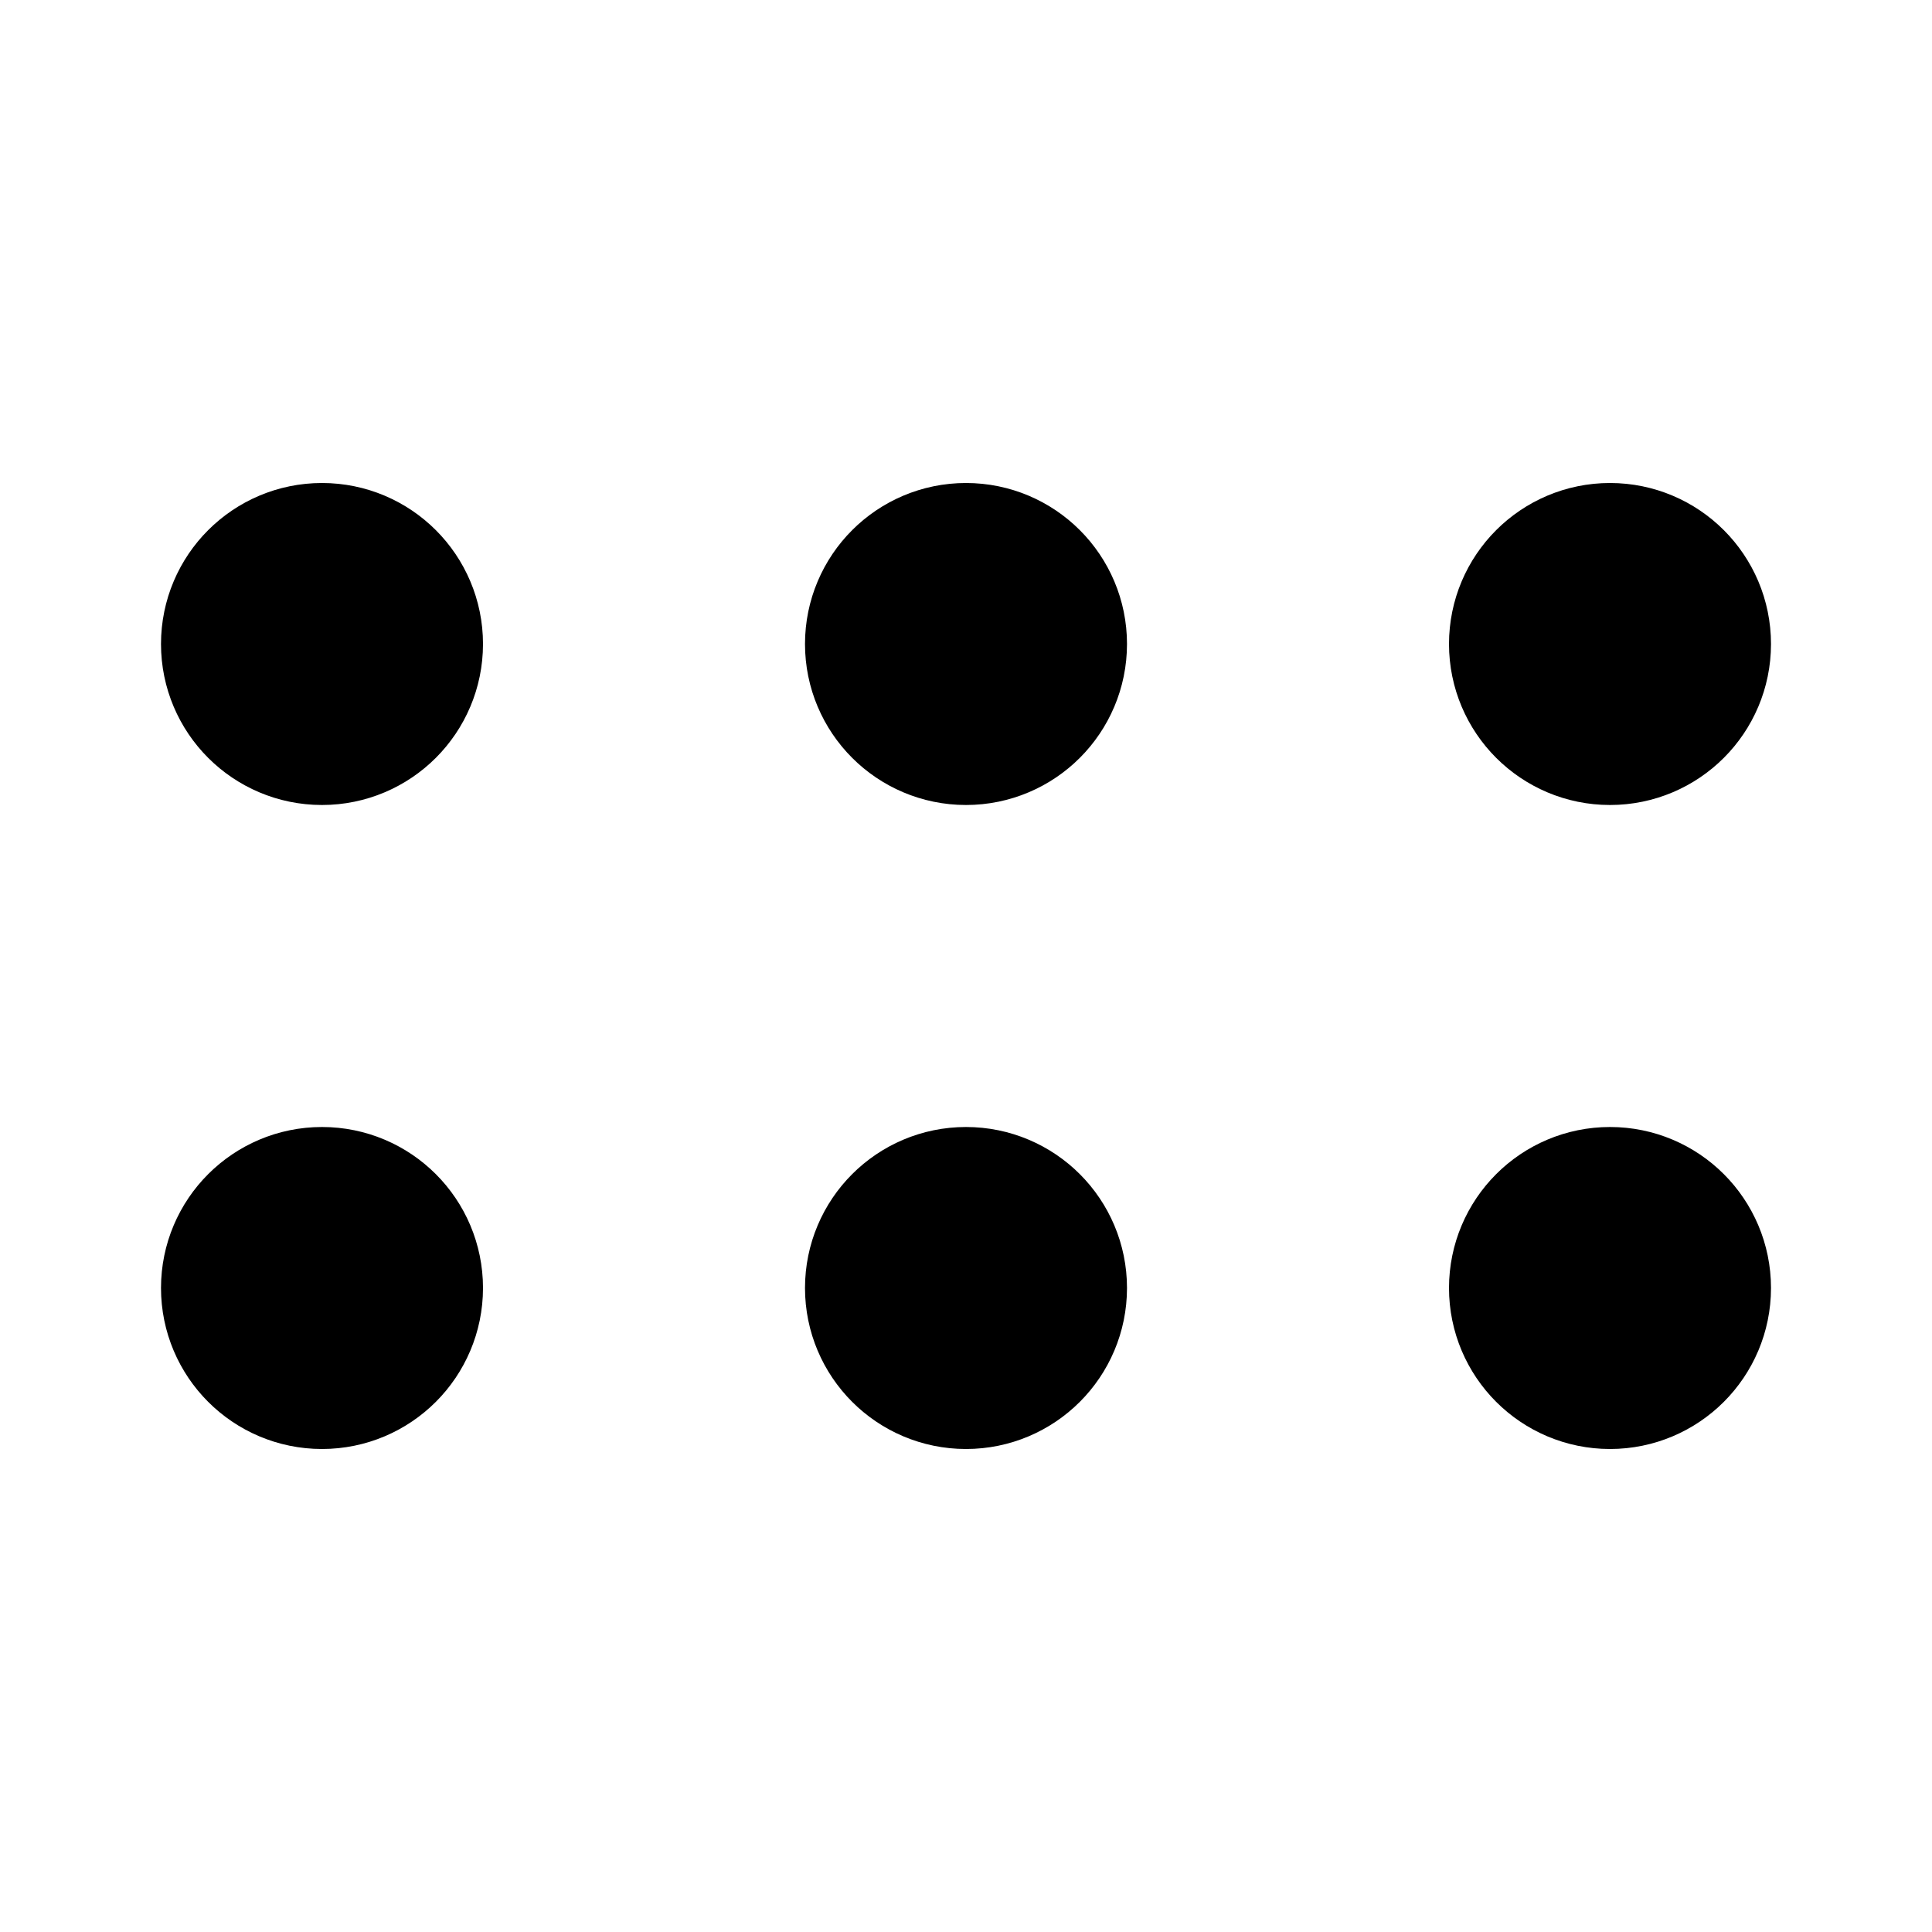
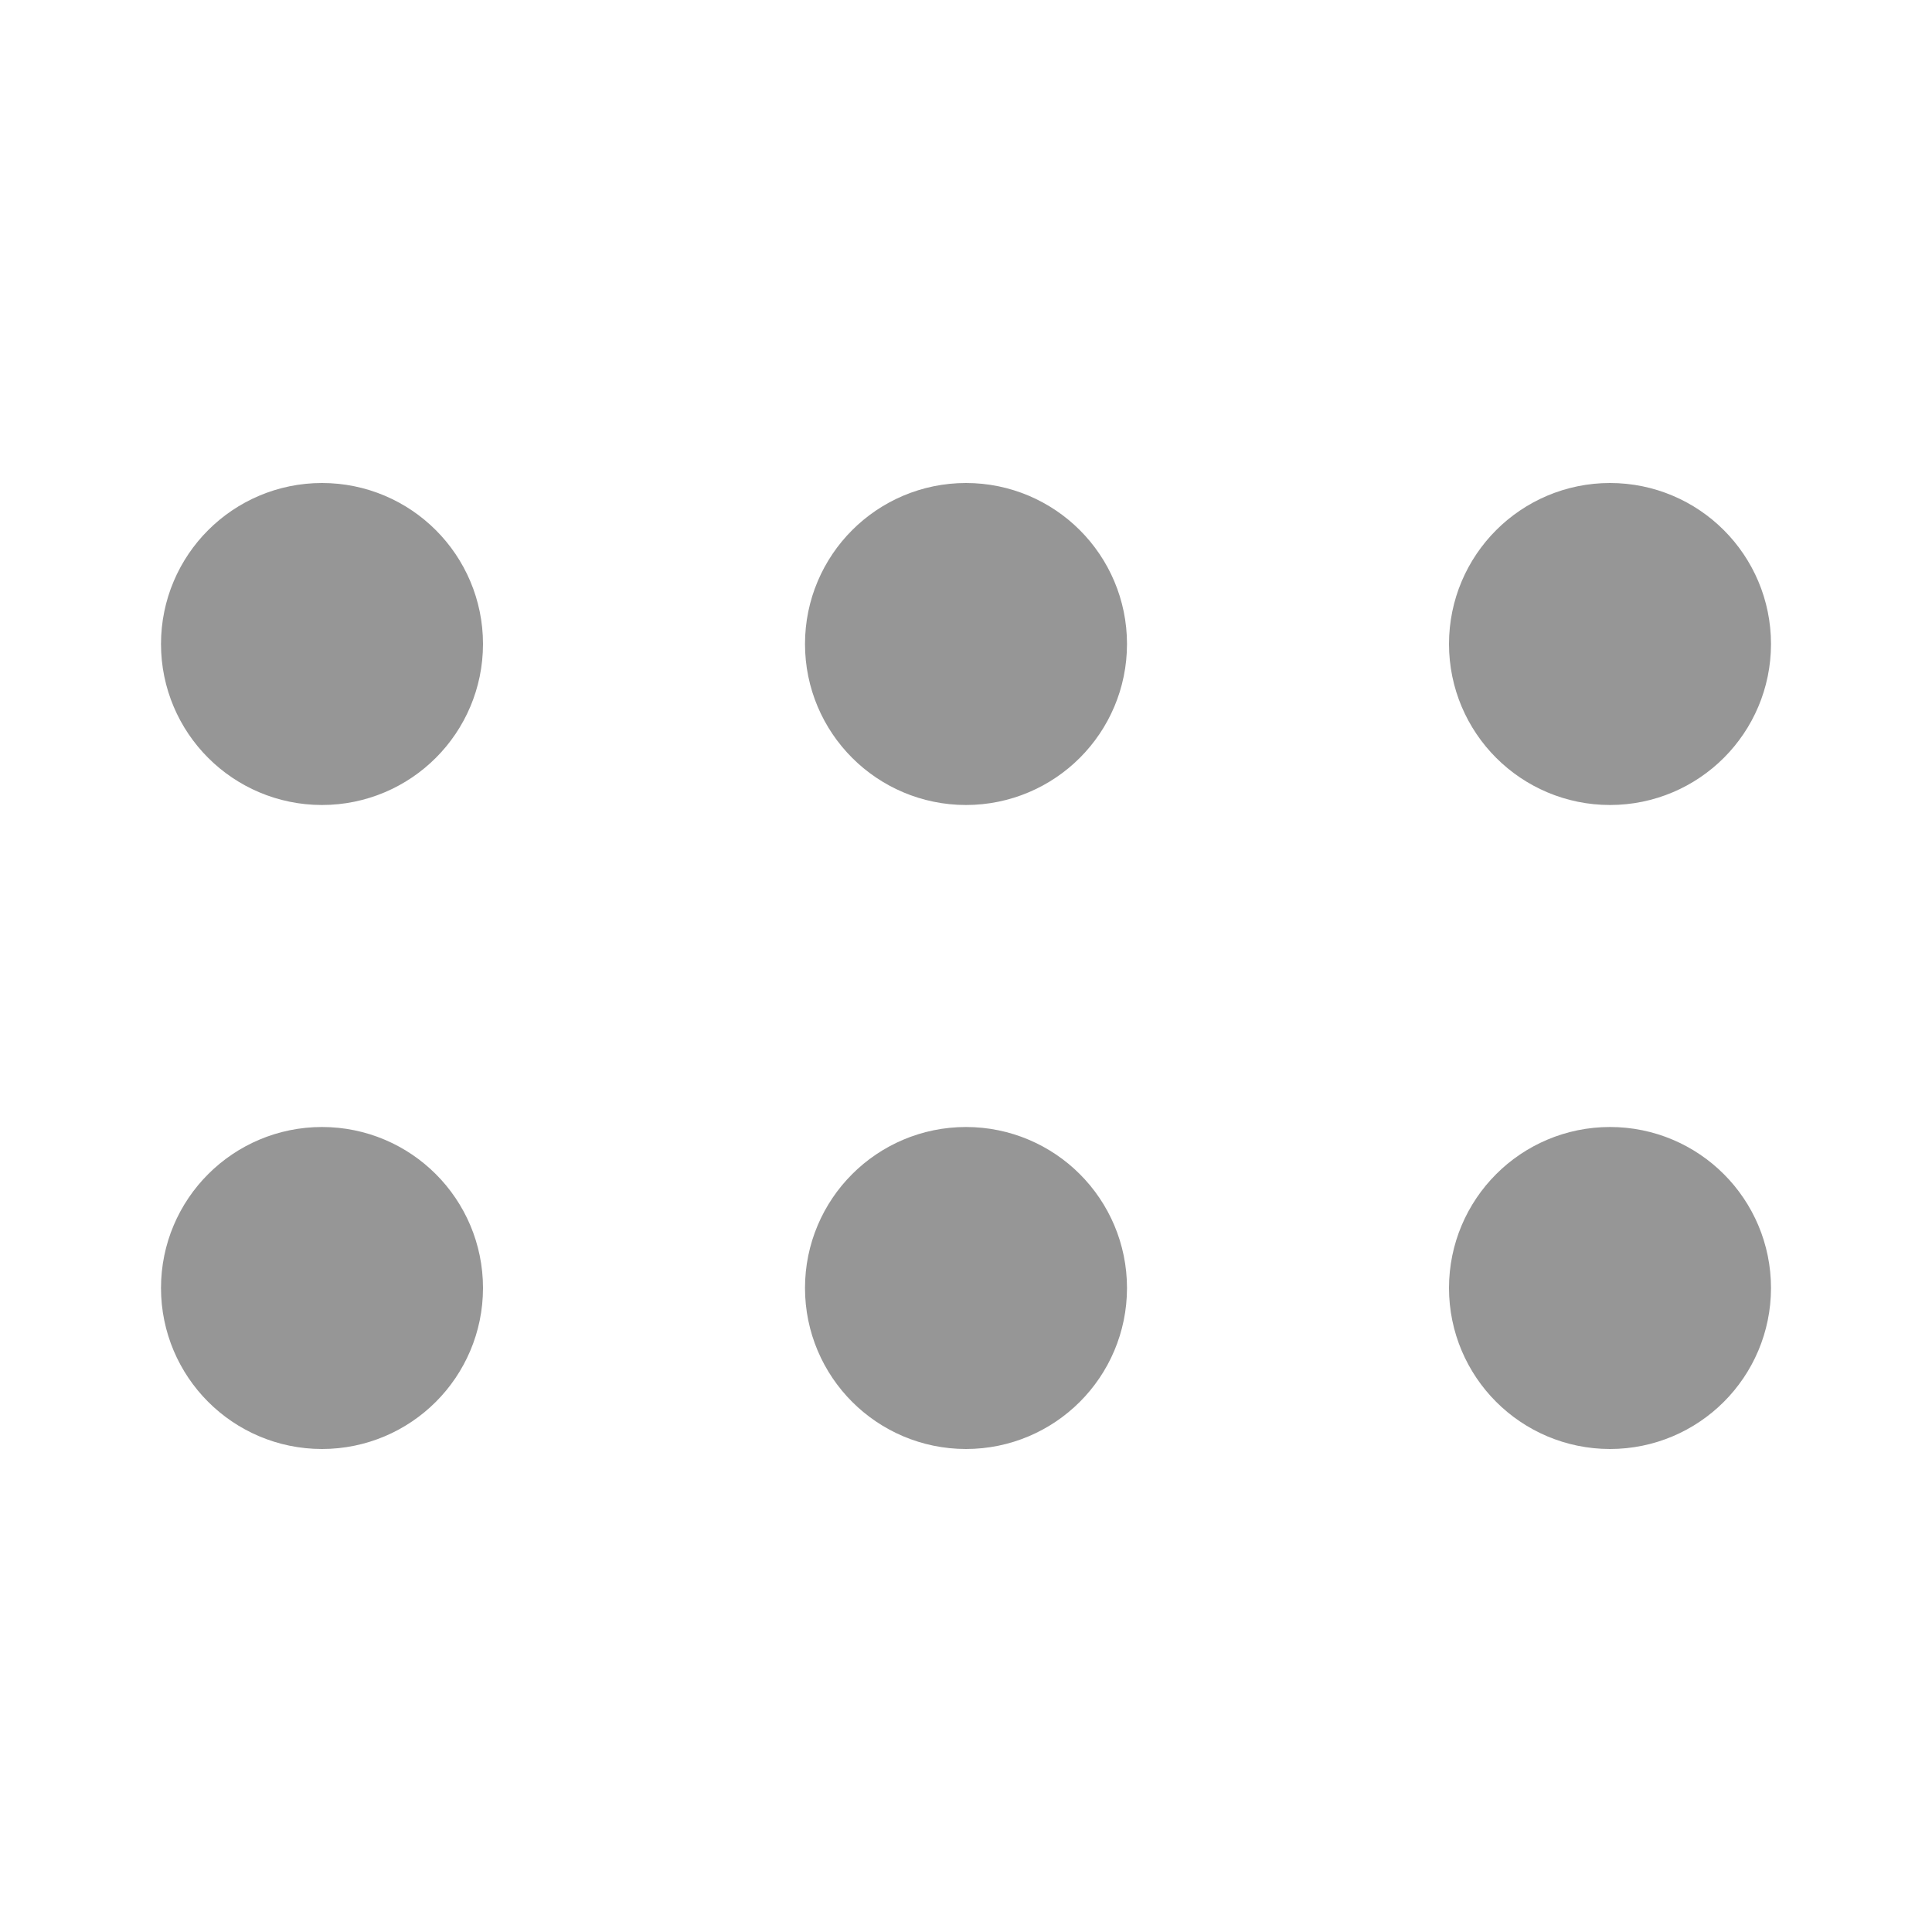
- <svg xmlns="http://www.w3.org/2000/svg" width="24" height="24" fill="none">
-   <path d="M20 7a1 1 0 1 0 0 2 1 1 0 0 0 0-2zM20 15a1 1 0 1 0 0 2 1 1 0 0 0 0-2zM12 7a1 1 0 1 0 0 2 1 1 0 0 0 0-2zM12 15a1 1 0 1 0 0 2 1 1 0 0 0 0-2zM4 7a1 1 0 1 0 0 2 1 1 0 0 0 0-2zM4 15a1 1 0 1 0 0 2 1 1 0 0 0 0-2z" stroke="#000" stroke-width="2" />
+ <svg xmlns="http://www.w3.org/2000/svg" viewbox="0 0 24 24" width="24" height="24" fill="none">
+   <path d="M20 7a1 1 0 1 0 0 2 1 1 0 0 0 0-2zM20 15a1 1 0 1 0 0 2 1 1 0 0 0 0-2zM12 7a1 1 0 1 0 0 2 1 1 0 0 0 0-2zM12 15a1 1 0 1 0 0 2 1 1 0 0 0 0-2zM4 7a1 1 0 1 0 0 2 1 1 0 0 0 0-2zM4 15a1 1 0 1 0 0 2 1 1 0 0 0 0-2z" stroke="#969696" stroke-width="2" />
</svg>
